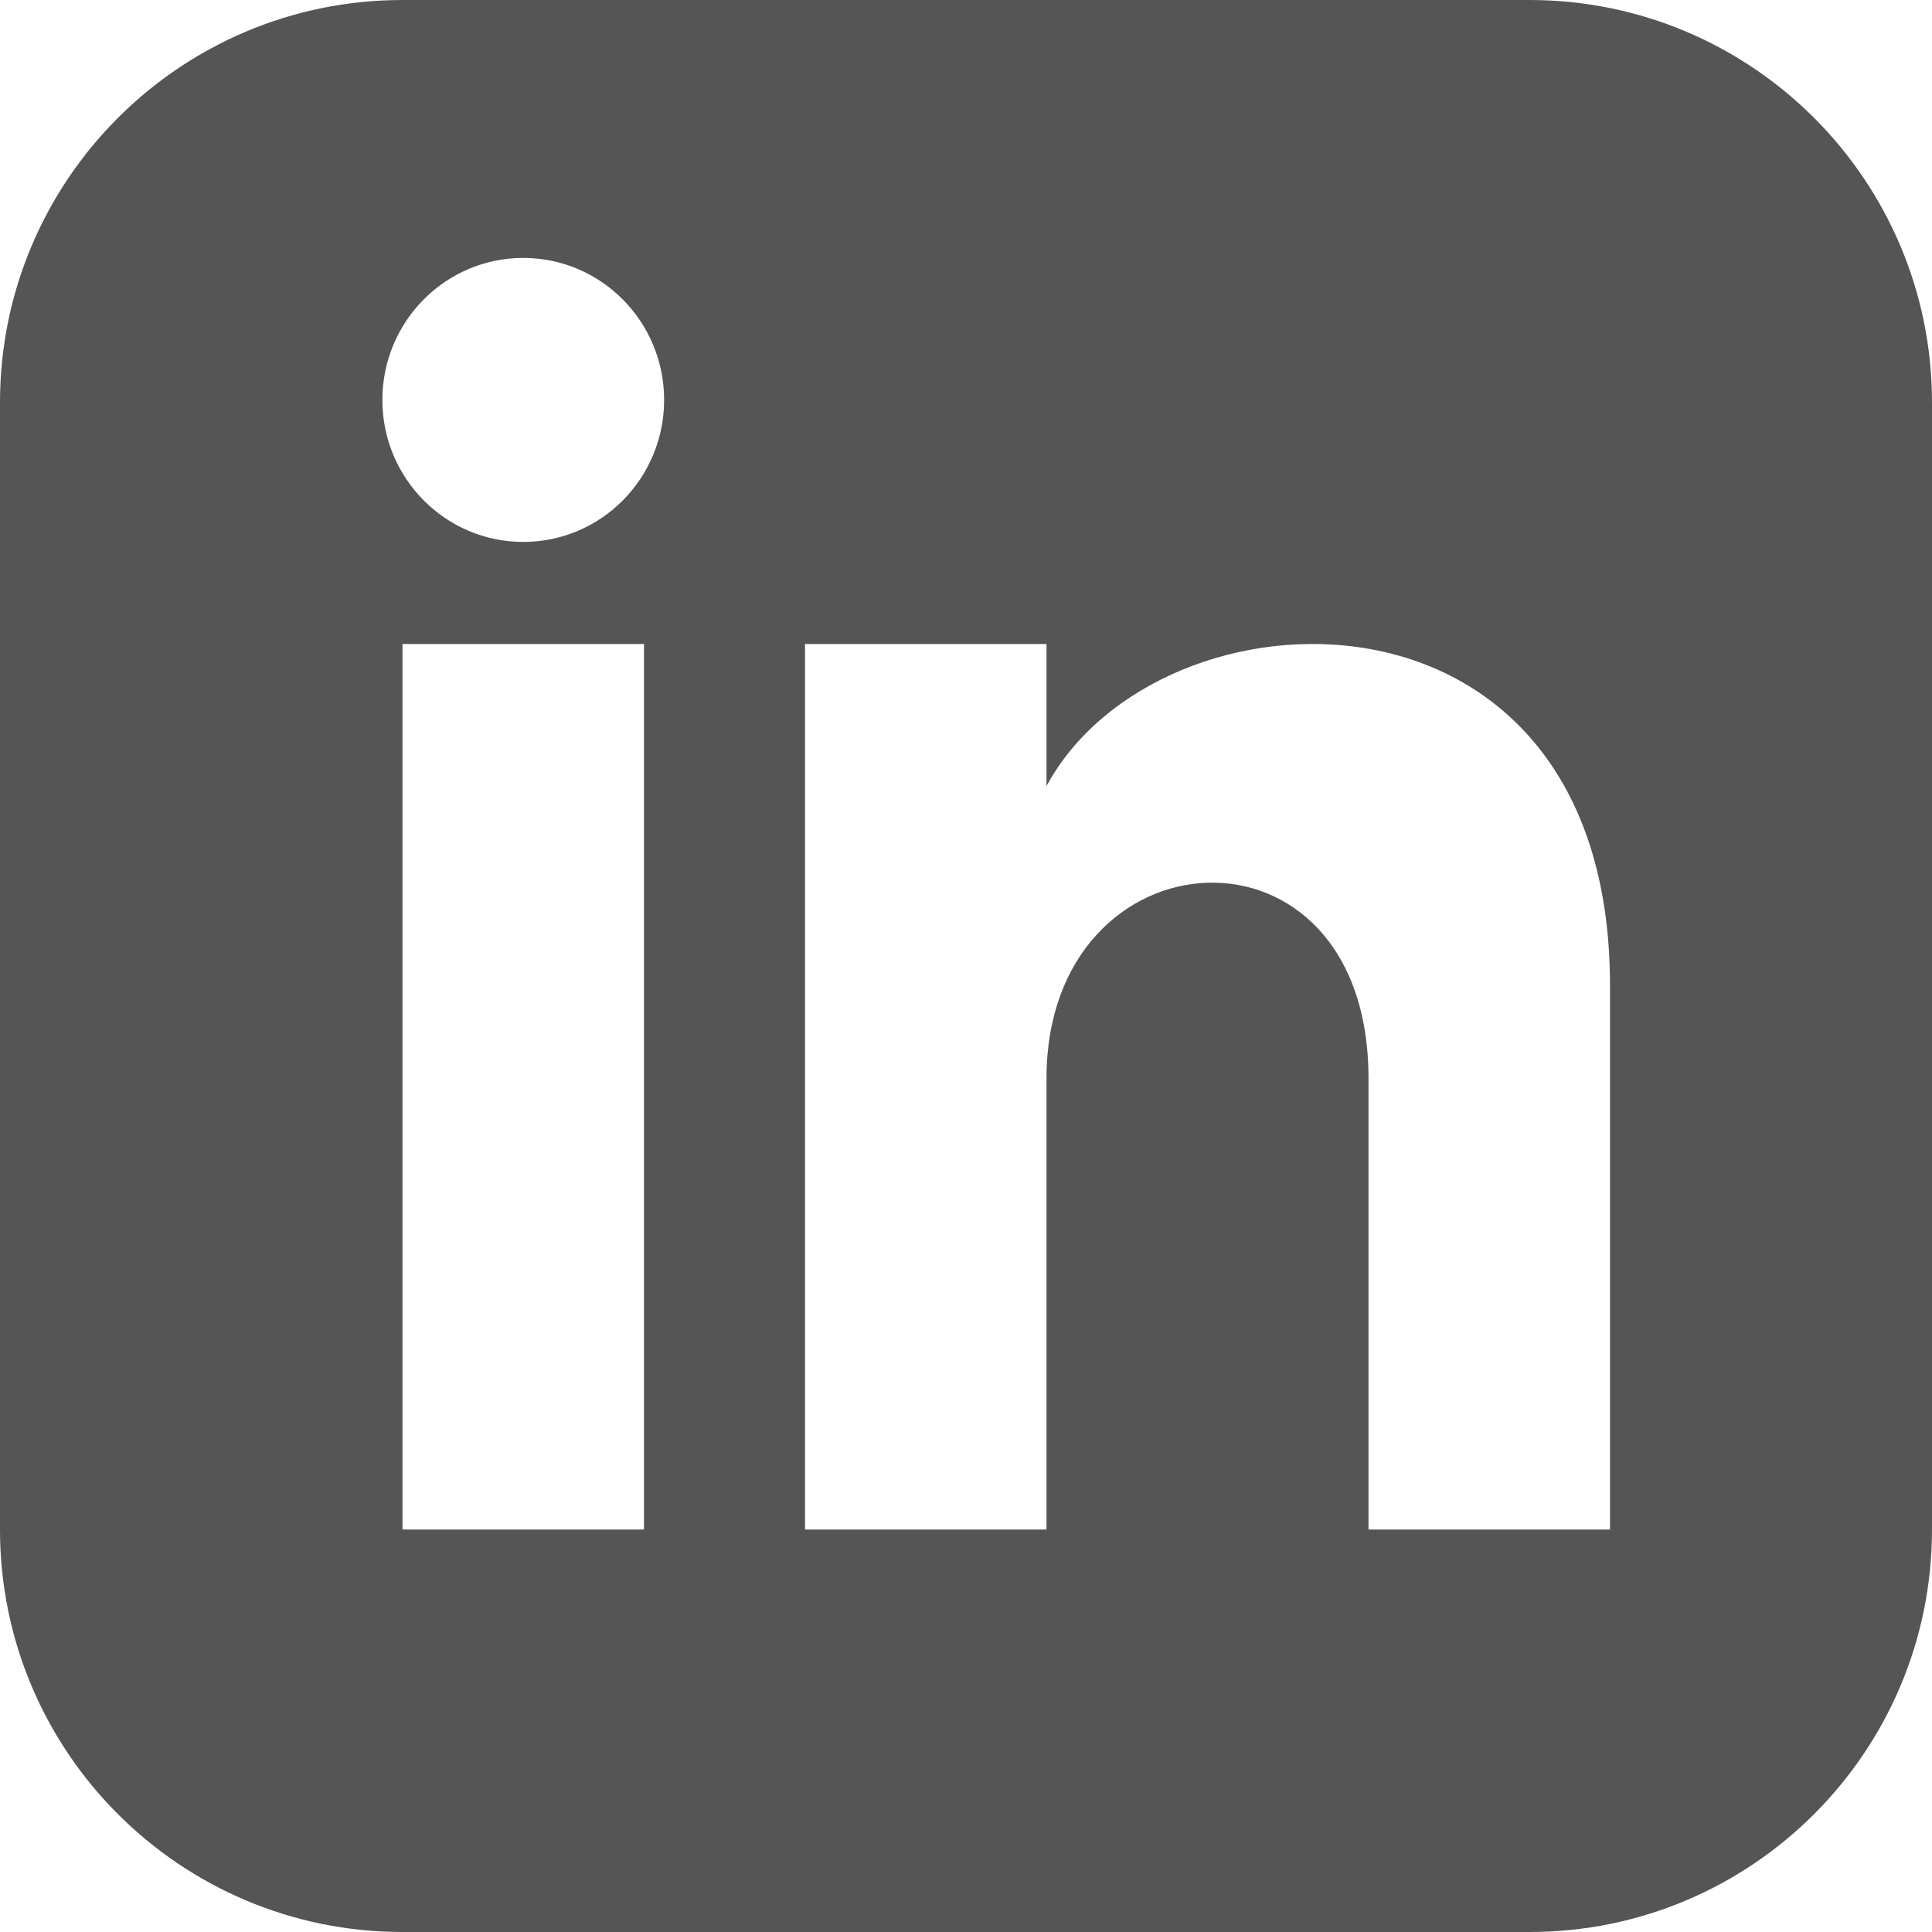
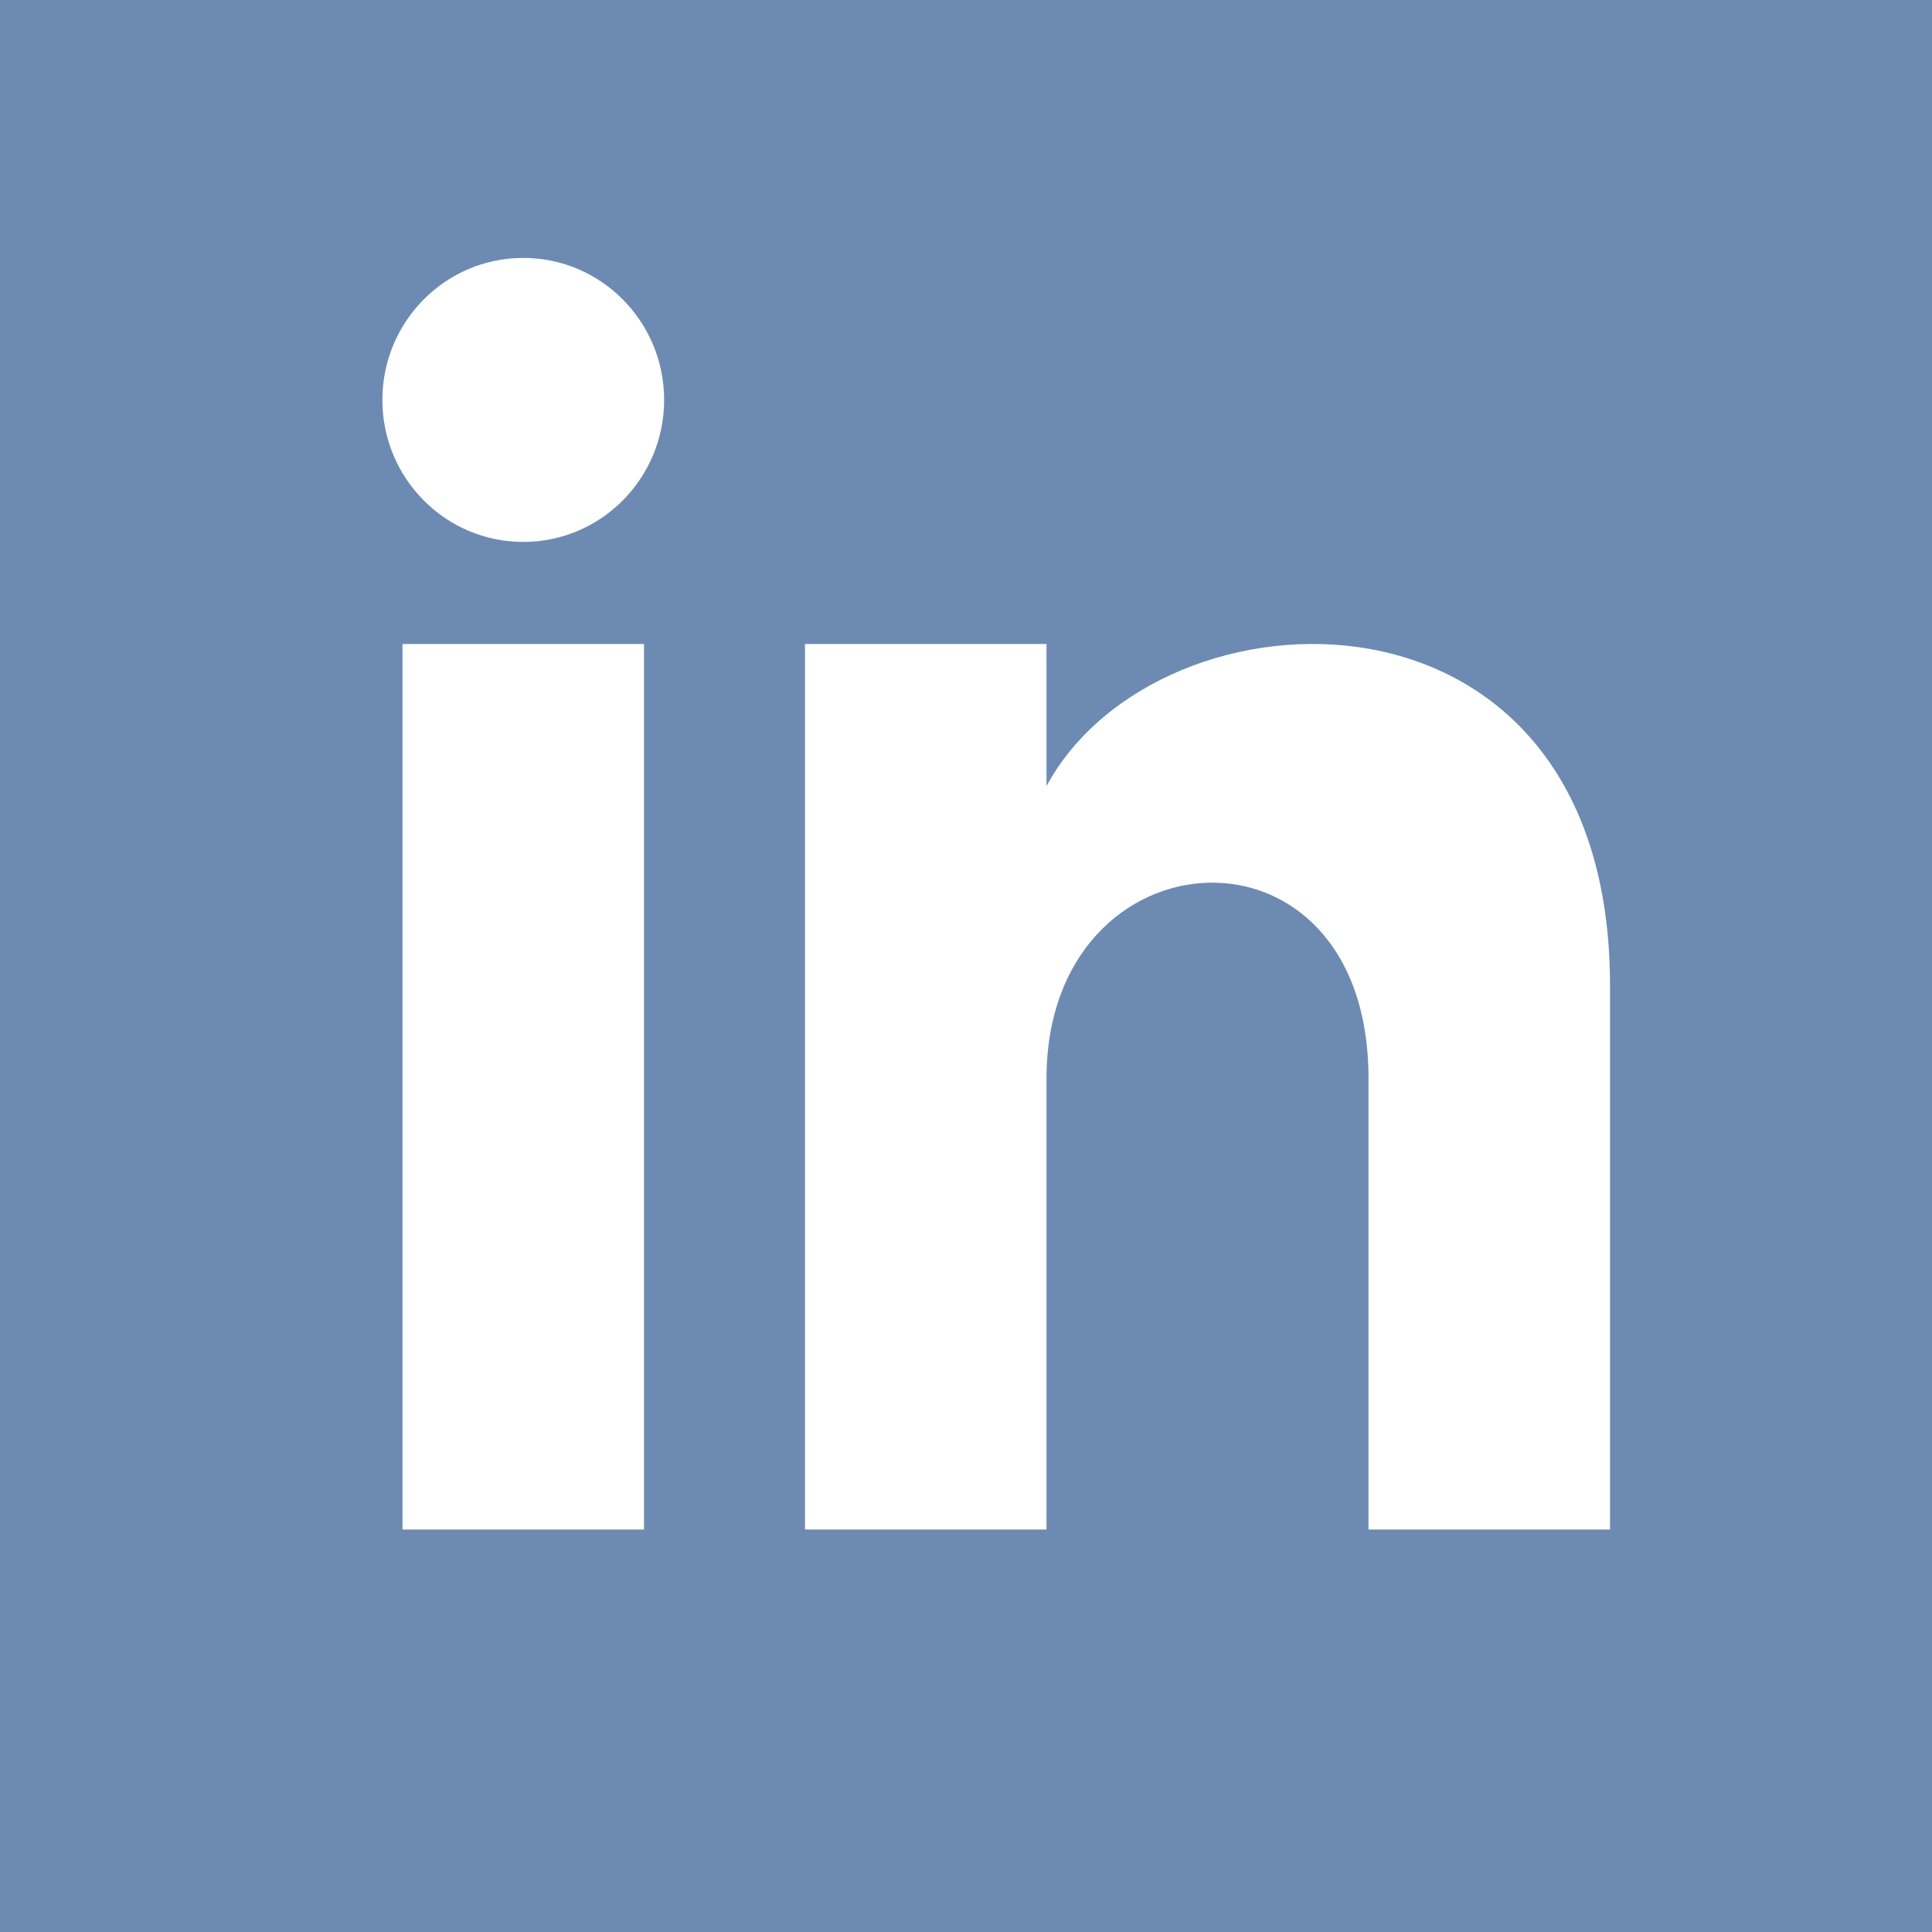
<svg xmlns="http://www.w3.org/2000/svg" width="24" height="24" viewBox="0 0 24 24">
-   <path fill="#555" d="M19 0h-14c-2.761 0-5 2.239-5 5v14c0 2.761 2.239 5 5 5h14c2.762 0 5-2.239 5-5v-14c0-2.761-2.238-5-5-5zm-11 19h-3v-11h3v11zm-1.5-12.268c-.966 0-1.75-.79-1.75-1.764s.784-1.764 1.75-1.764 1.75.79 1.75 1.764-.783 1.764-1.75 1.764zm13.5 12.268h-3v-5.604c0-3.368-4-3.113-4 0v5.604h-3v-11h3v1.765c1.396-2.586 7-2.777 7 2.476v6.759z" />
+   <path fill="#6d8bb2" d="M0 0v24h24v-24h-24zm8 19h-3v-11h3v11zm-1.5-12.268c-.966 0-1.75-.79-1.75-1.764s.784-1.764 1.75-1.764 1.75.79 1.75 1.764-.783 1.764-1.75 1.764zm13.5 12.268h-3v-5.604c0-3.368-4-3.113-4 0v5.604h-3v-11h3v1.765c1.397-2.586 7-2.777 7 2.476v6.759z" />
</svg>
